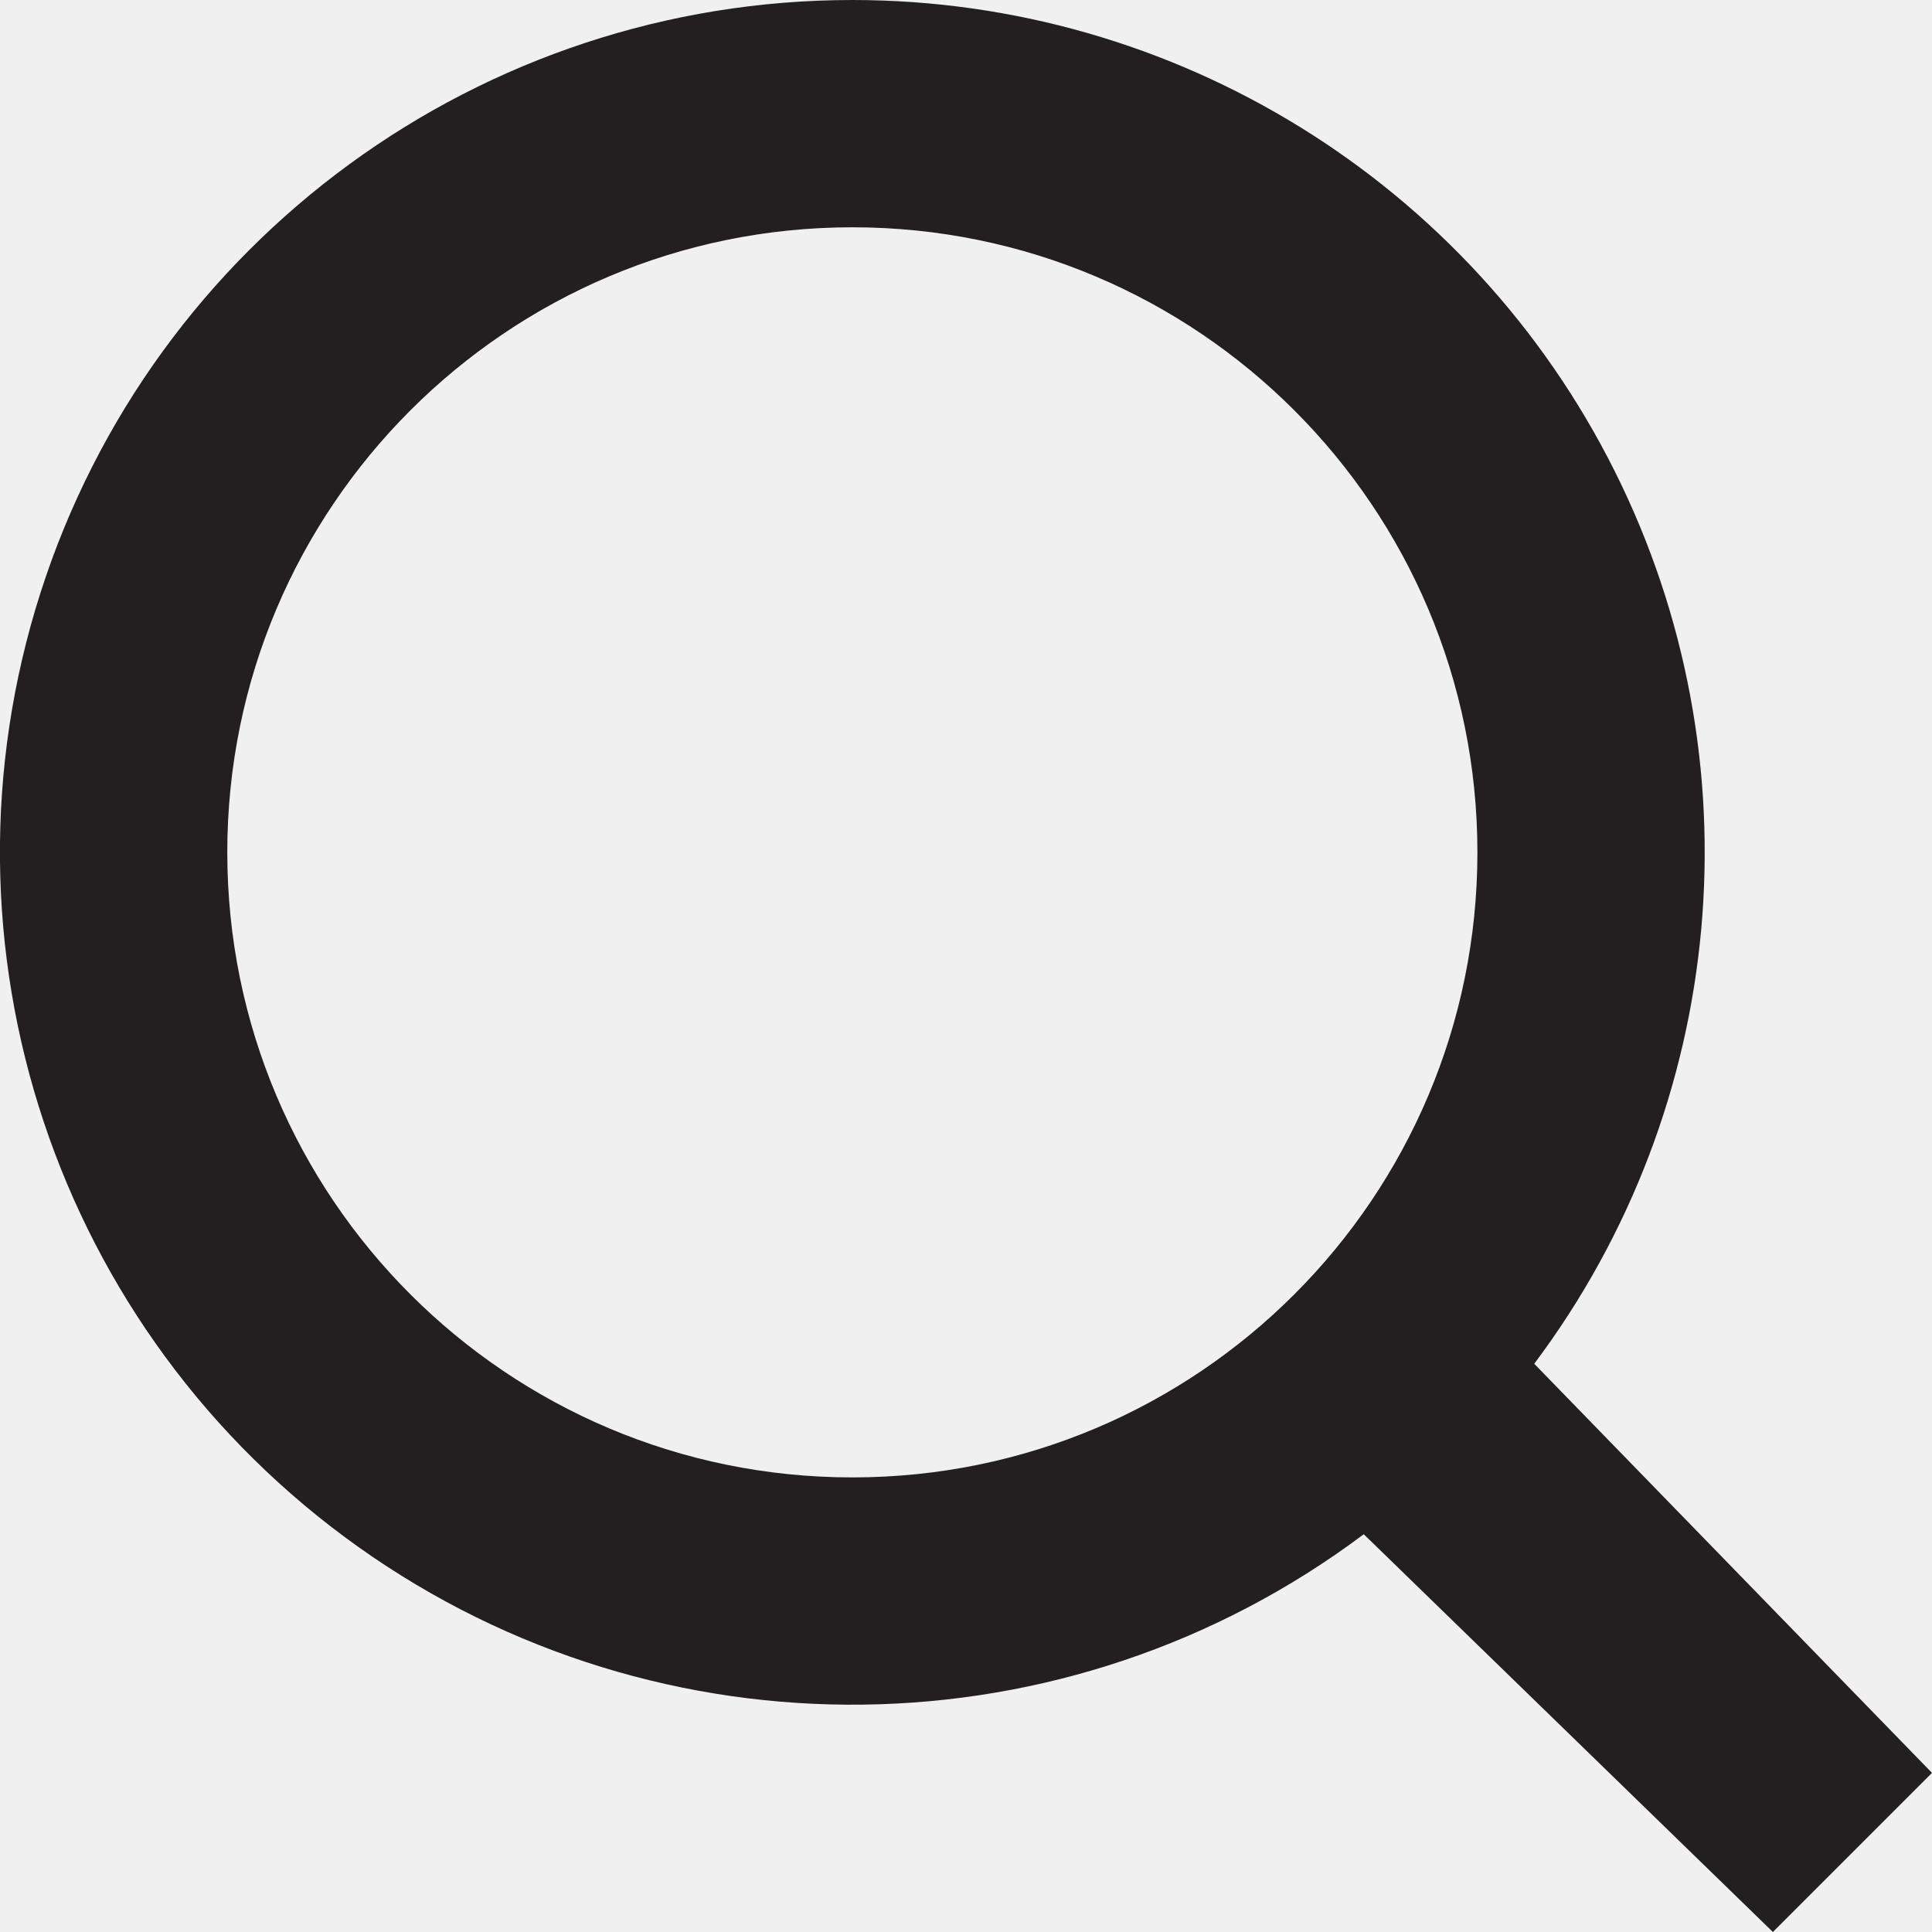
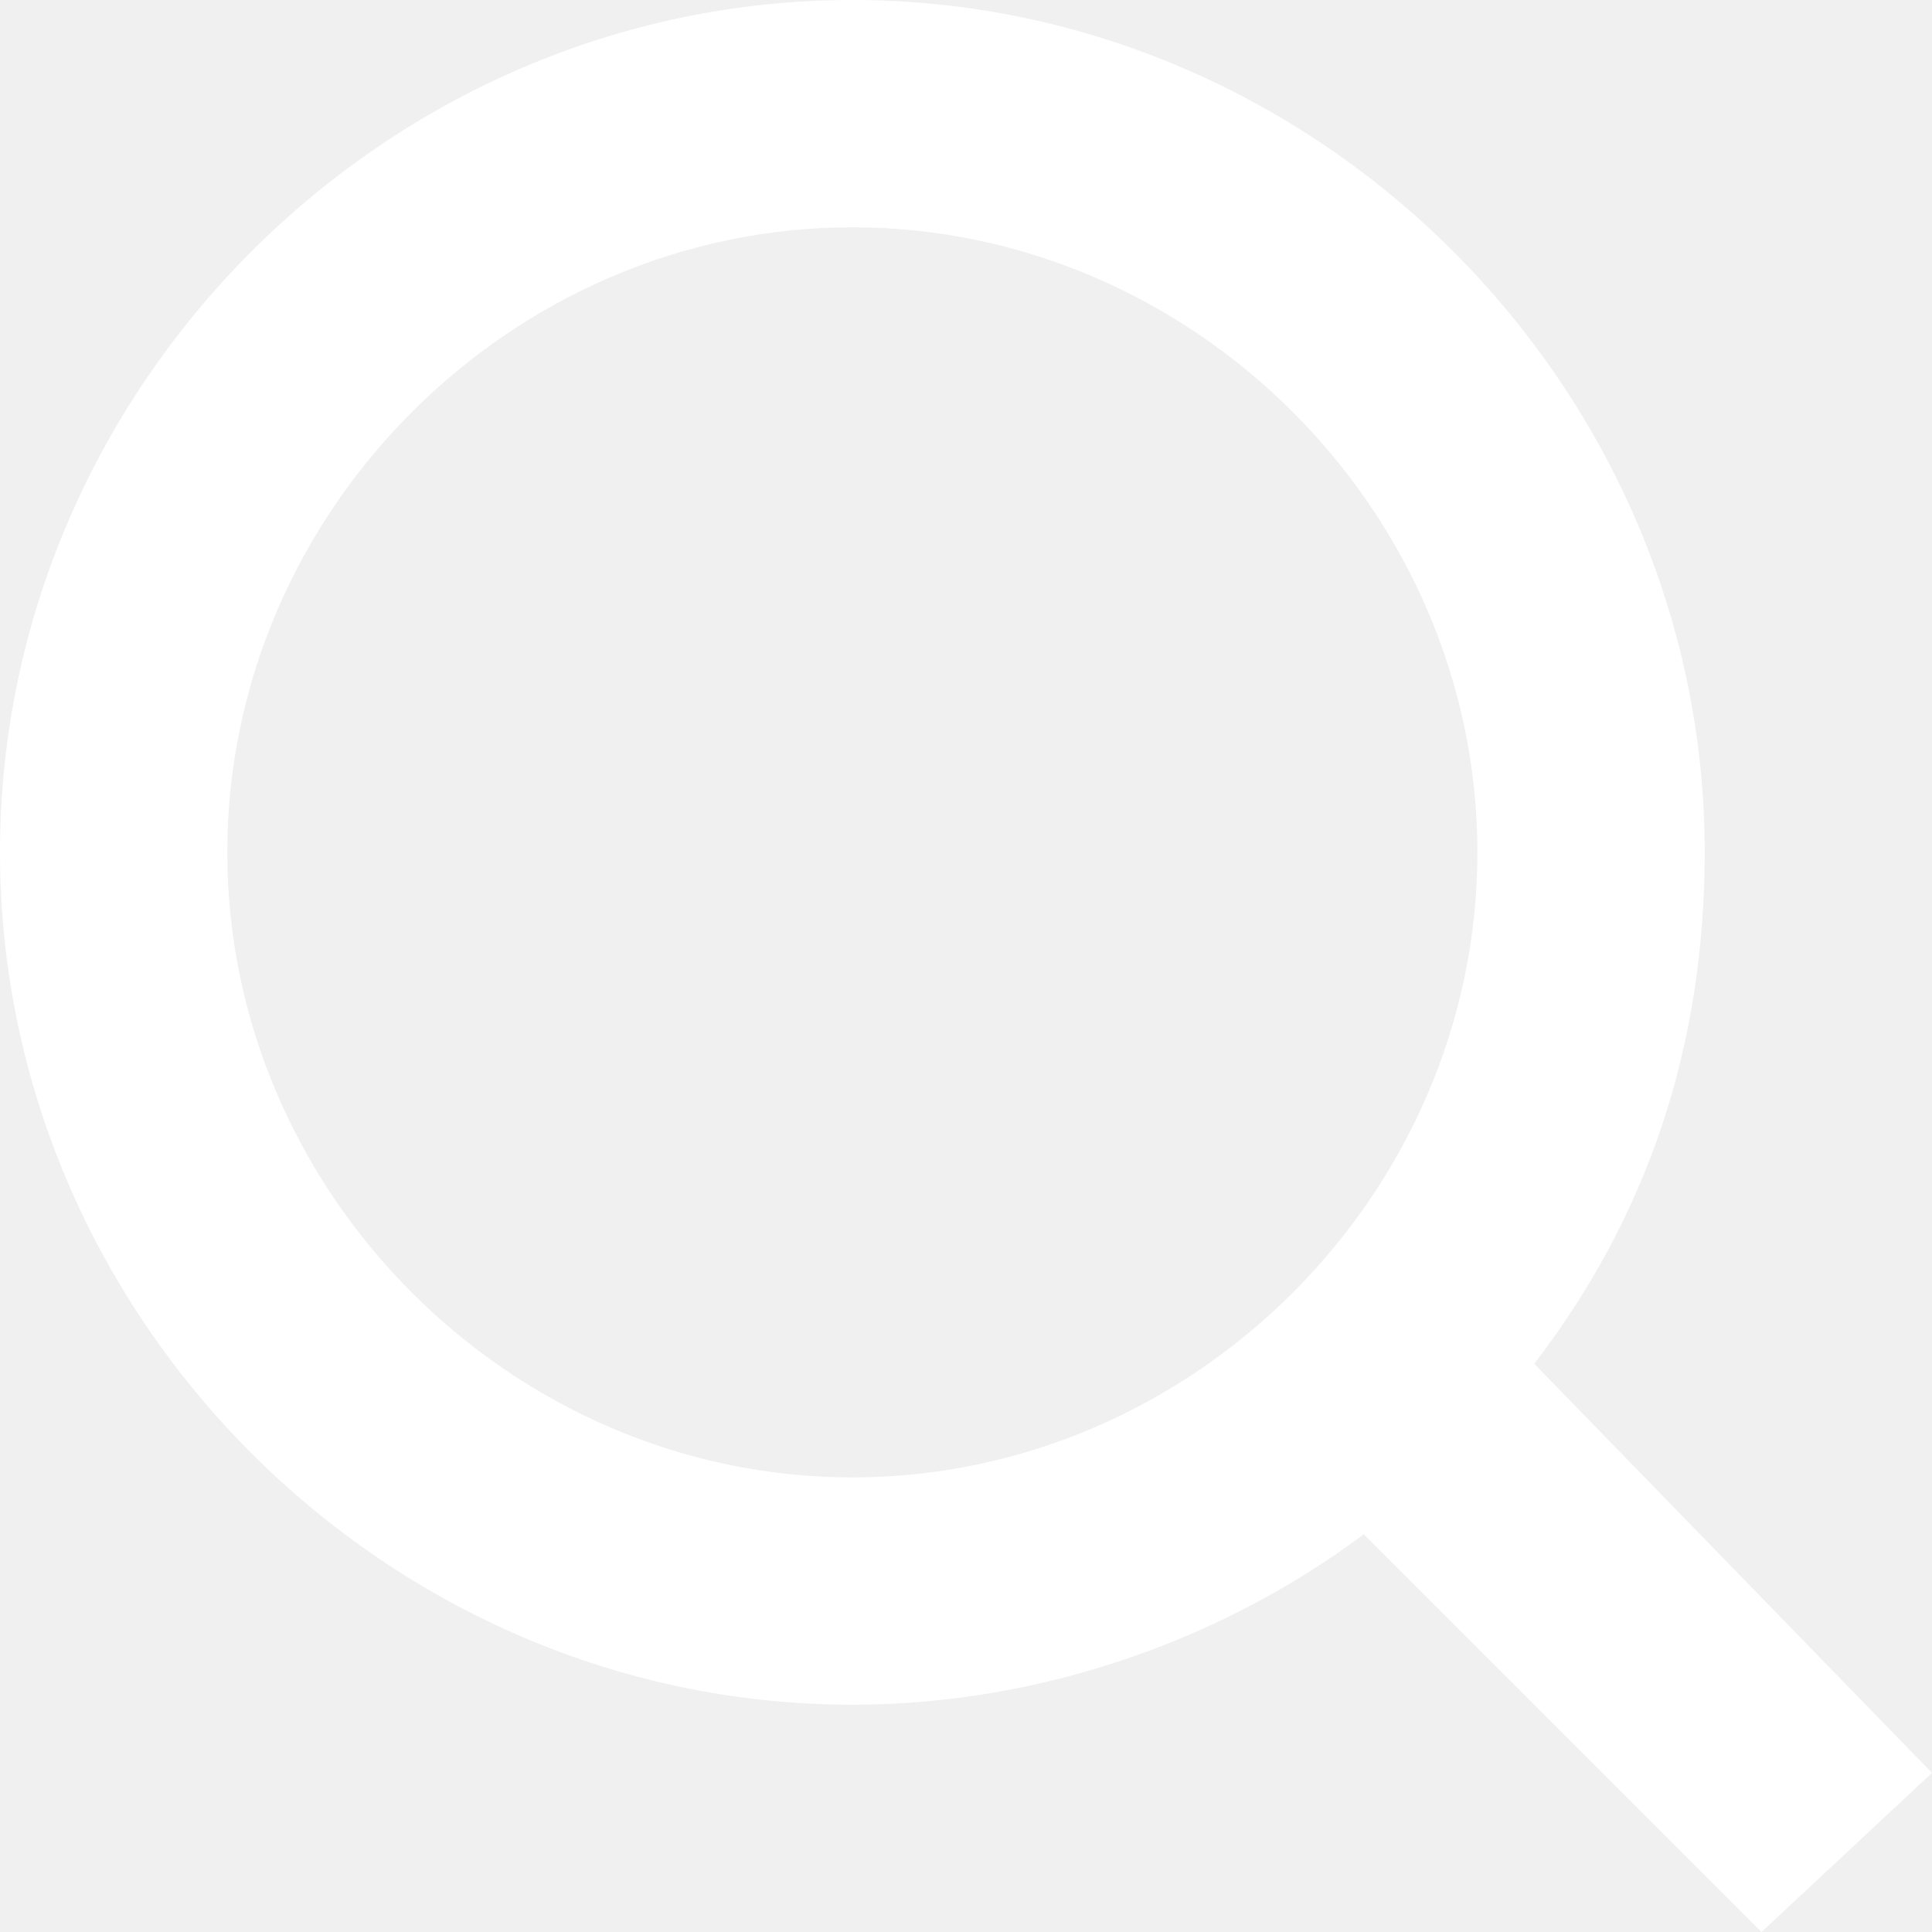
- <svg xmlns="http://www.w3.org/2000/svg" width="17" height="17">
-   <path fill="#231F20" d="M17 15.6L13.5 12a7.5 7.5 0 00-6-12A7.5 7.5 0 1012 13.5l3.6 3.5 1.4-1.4zM2 7.5a5.5 5.5 0 1111 0 5.5 5.5 0 01-11 0z" />
+ <svg xmlns="http://www.w3.org/2000/svg" version="1.1" id="Layer_1" x="0px" y="0px" viewBox="0 0 17 17" style="enable-background:new 0 0 17 17;" xml:space="preserve">
+   <style type="text/css">
+ 	.st0{fill:#FFFFFF;}
+ </style>
+   <g>
+     <path class="st0" d="M17,15.6L13.5,12c1-1.3,1.5-2.8,1.5-4.5C15,3.4,11.6,0,7.5,0C3.4,0,0,3.4,0,7.5C0,11.6,3.4,15,7.5,15   c1.7,0,3.3-0.6,4.5-1.5l3.5,3.5L17,15.6z M2,7.5C2,4.5,4.5,2,7.5,2c3,0,5.5,2.5,5.5,5.5c0,3-2.5,5.5-5.5,5.5C4.5,13,2,10.5,2,7.5z" />
+   </g>
</svg>
